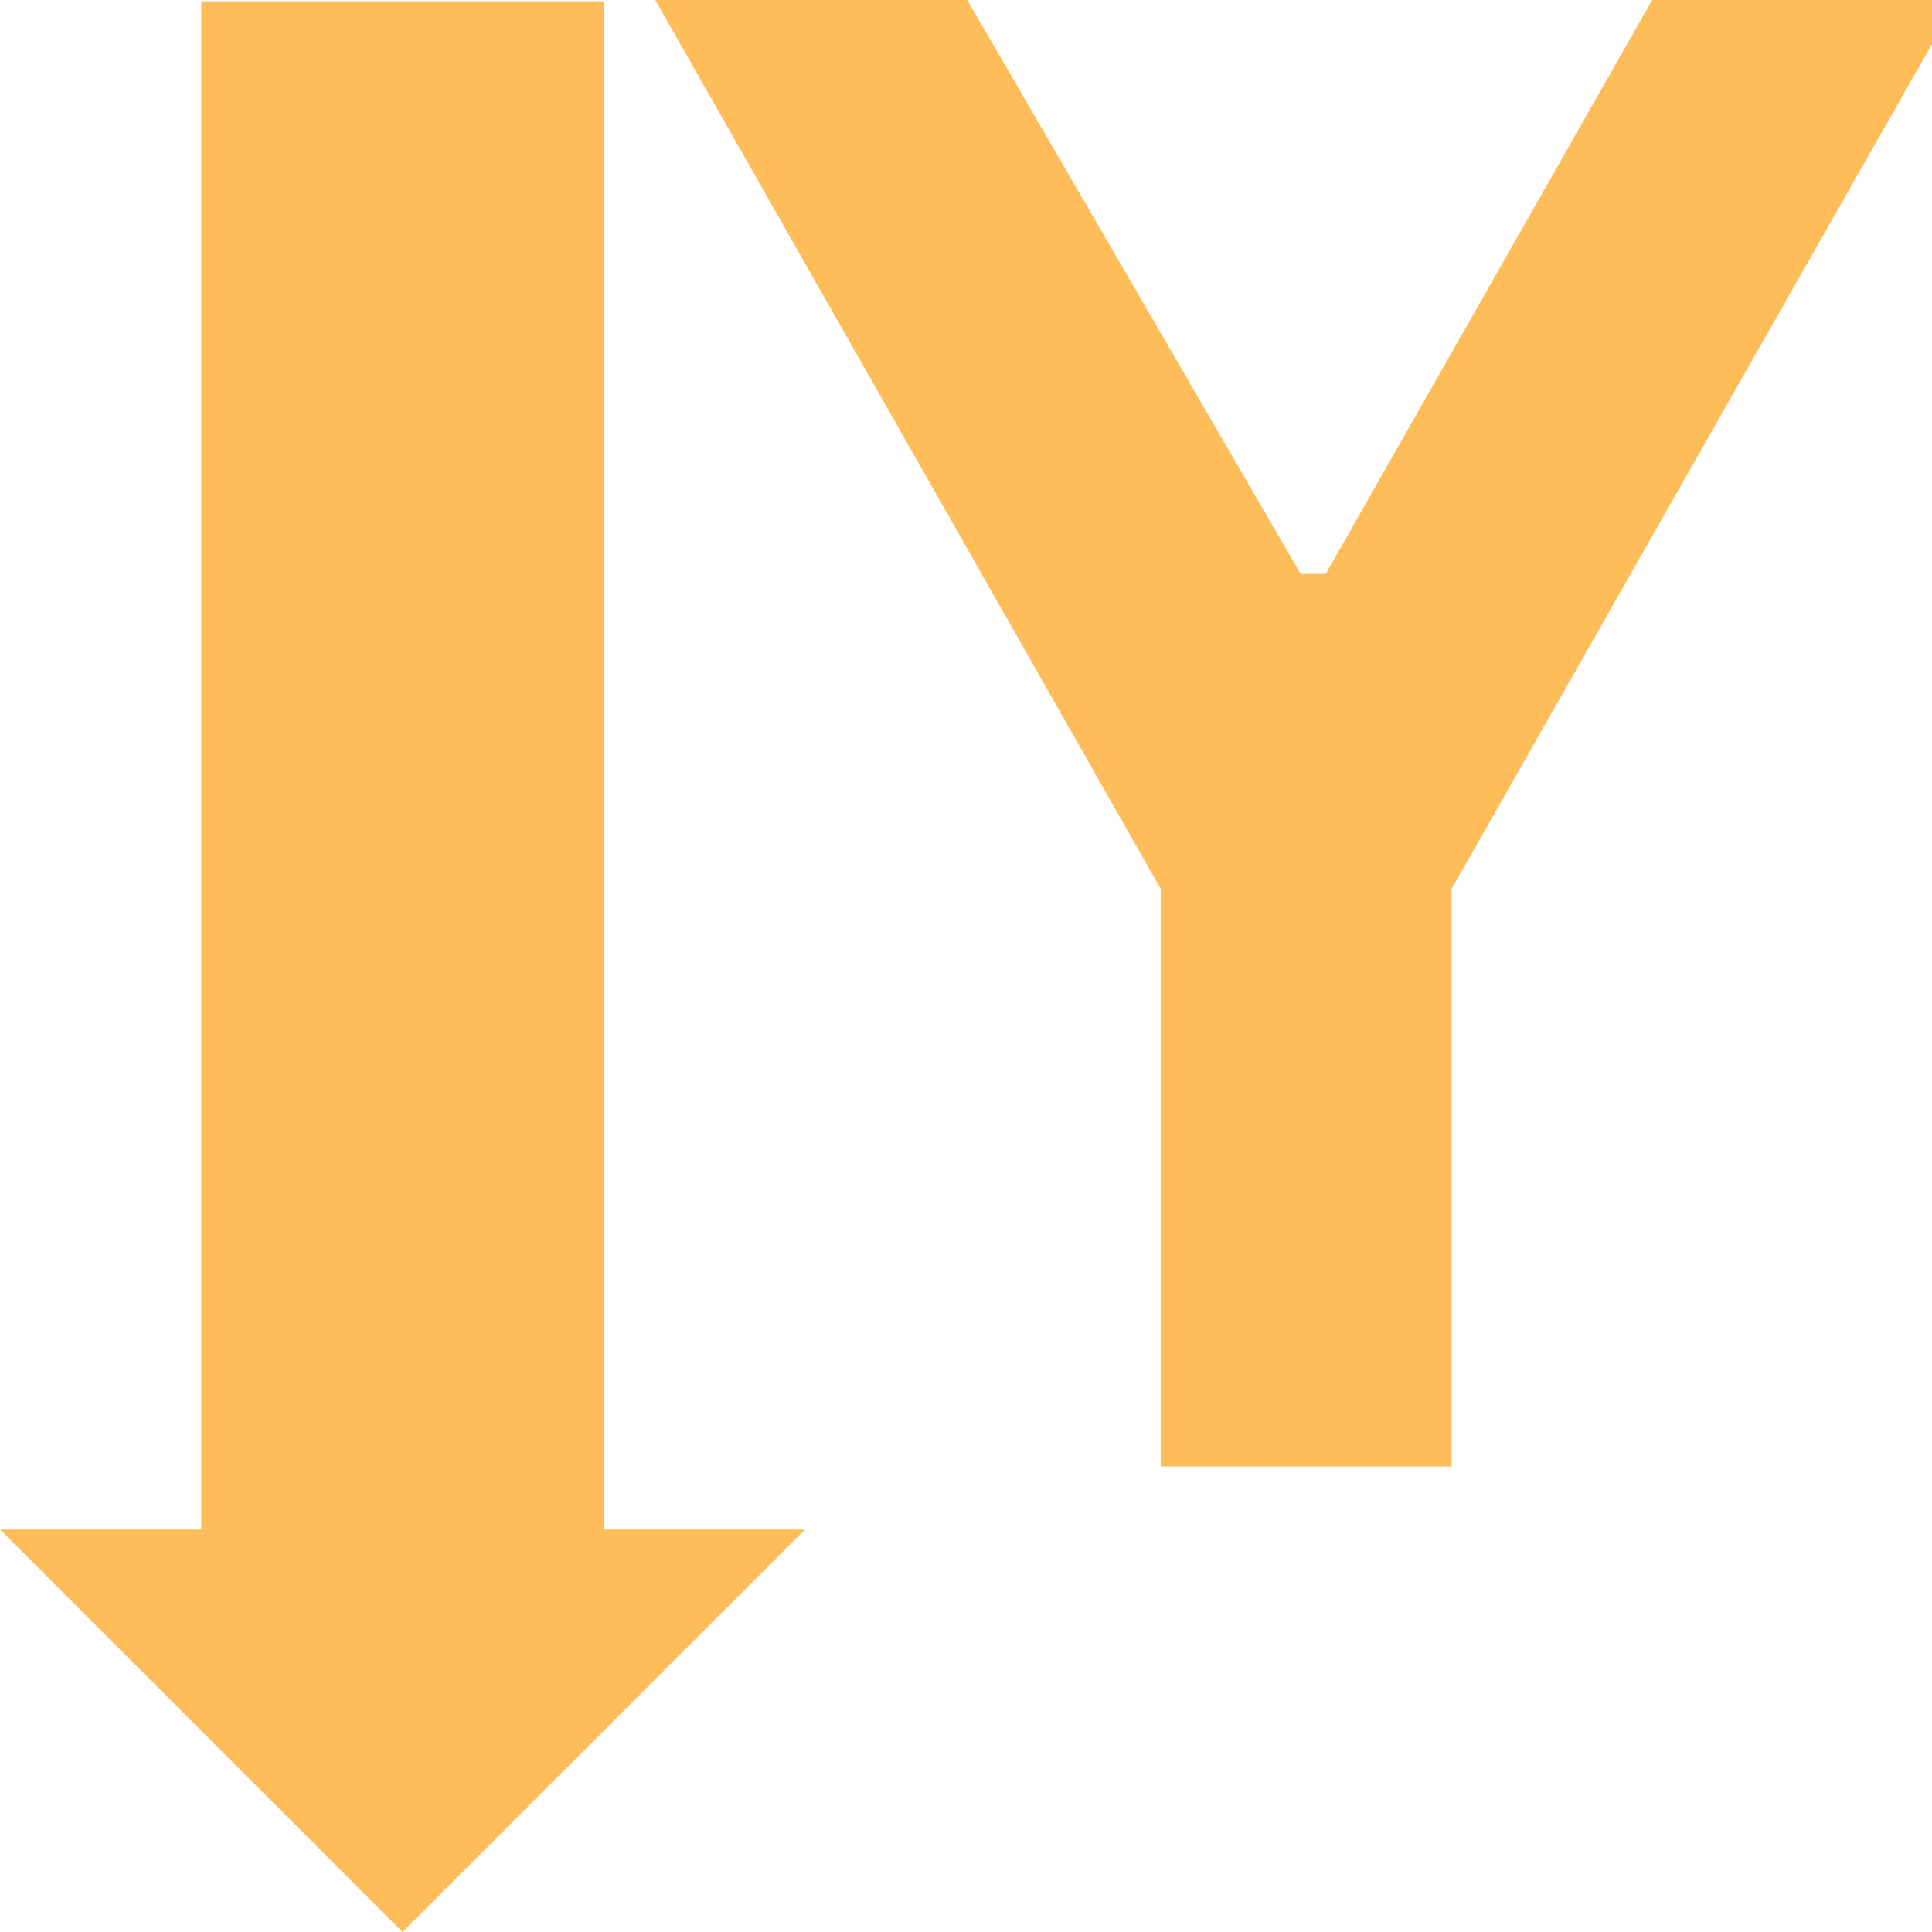
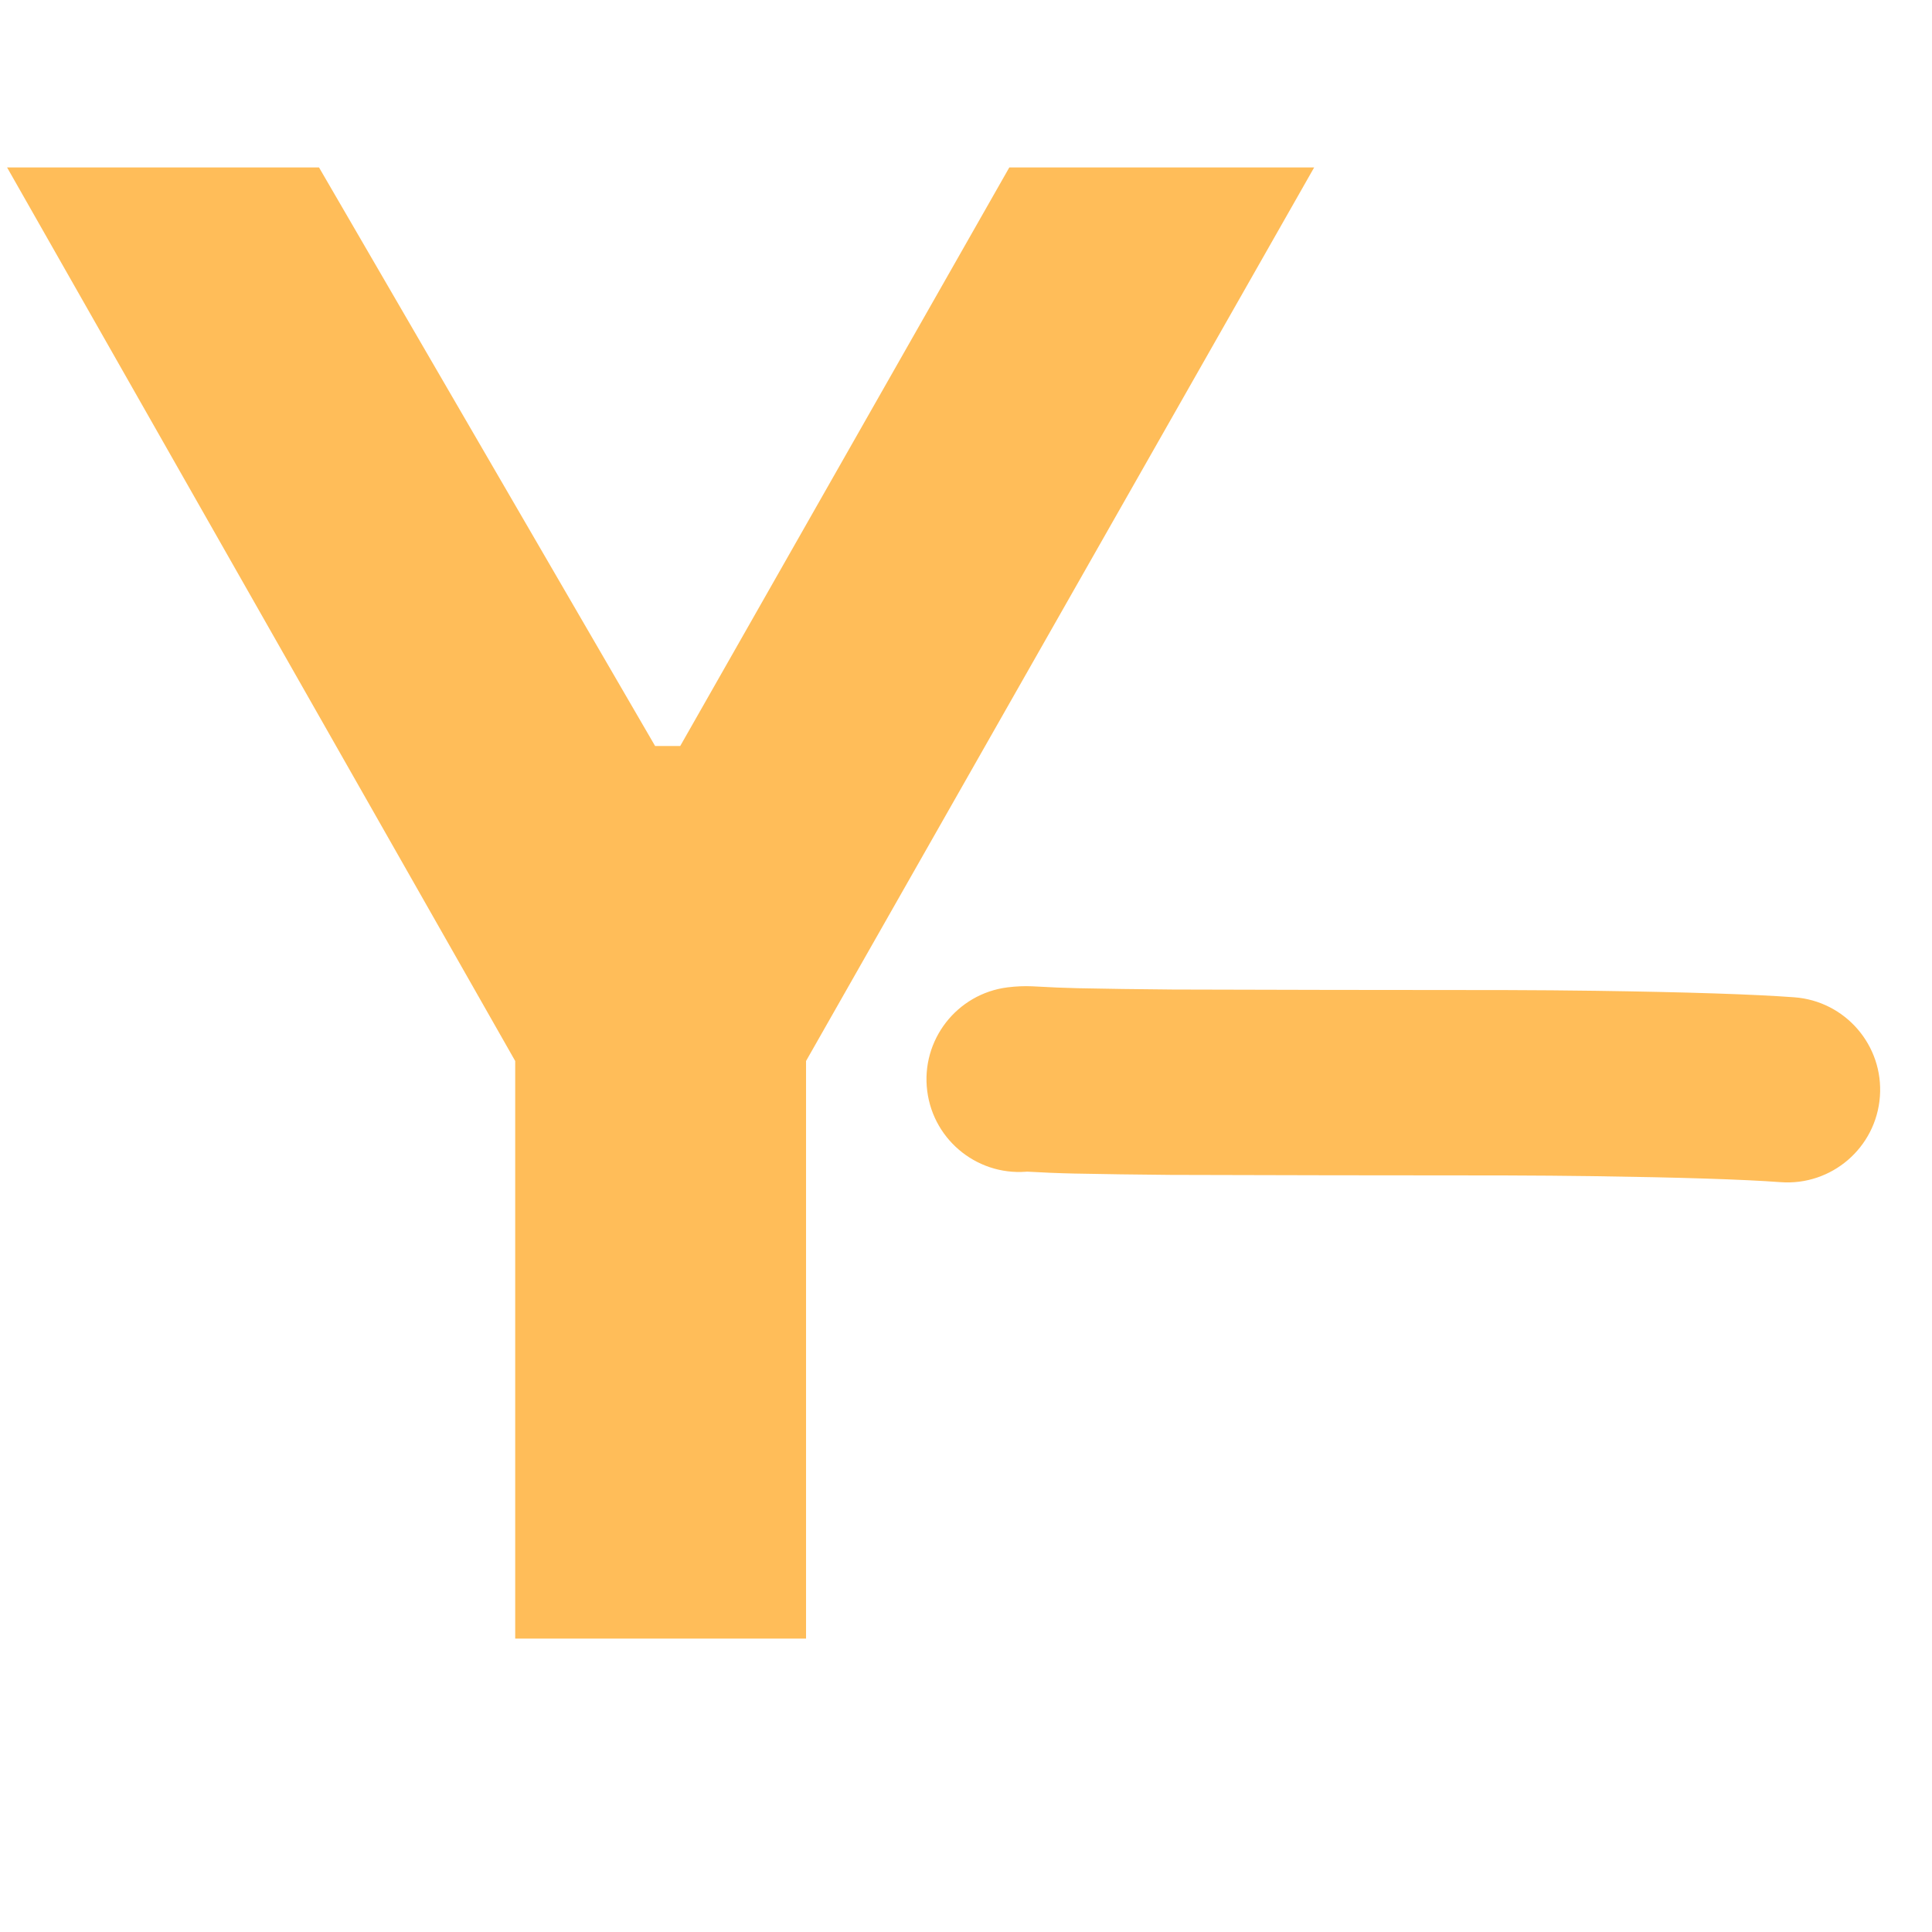
<svg xmlns="http://www.w3.org/2000/svg" width="500" zoomAndPan="magnify" viewBox="0 0 375 375" height="500" preserveAspectRatio="xMidYMid meet" version="1.0">
  <defs>
    <g />
-     <clipPath id="de4af86ee1">
-       <path d="M 0 0 L 156.246 0 L 156.246 375 L 0 375 Z M 0 0 " clip-rule="nonzero" />
-     </clipPath>
-     <clipPath id="f8cfb70c87">
-       <path d="M 78.121 375 L 156.246 296.875 L 117.184 296.875 L 117.184 0 L 39.062 0 L 39.062 296.875 L 0 296.875 Z M 78.121 375 " clip-rule="nonzero" />
+     <clipPath id="54a1f406a9">
+       <path d="M 179 191.355 L 365 191.355 L 365 230 L 179 230 Z M 179 191.355 " clip-rule="nonzero" />
    </clipPath>
  </defs>
-   <g clip-path="url(#de4af86ee1)">
-     <g clip-path="url(#f8cfb70c87)">
-       <path fill="#ffbd59" d="M 156.246 375 L 0 375 L 0 0.254 L 156.246 0.254 Z M 156.246 375 " fill-opacity="1" fill-rule="nonzero" />
-     </g>
-   </g>
  <g fill="#ffbd59" fill-opacity="1">
-     <g transform="translate(125.2951, 284.6403)">
+     <g transform="translate(0.0000045, 318.0487)">
      <g>
        <path d="M 156.453 0 L 100 0 L 100 -112.109 L 1.375 -285.547 L 61.922 -285.547 L 127.156 -173.25 L 132.031 -173.25 L 195.906 -285.547 L 255.078 -285.547 L 156.453 -112.109 Z M 156.453 0 " />
      </g>
    </g>
  </g>
+   <g clip-path="url(#54a1f406a9)">
+     <path fill="#ffbd59" d="M 195.562 191.645 C 197.191 191.441 198.793 191.371 200.375 191.441 C 200.445 191.445 200.52 191.449 200.594 191.453 C 203.844 191.641 206.73 191.758 209.254 191.812 L 209.25 191.812 C 214.695 191.926 220.801 192.012 227.566 192.066 L 227.473 192.066 C 246.59 192.129 268.152 192.164 292.16 192.172 L 292.211 192.172 C 298.395 192.191 304.184 192.238 309.57 192.312 C 327.473 192.566 340.375 192.988 348.281 193.574 C 358.188 194.312 365.625 202.941 364.887 212.848 C 364.152 222.758 355.52 230.191 345.613 229.457 C 338.426 228.922 326.242 228.531 309.062 228.289 C 303.809 228.215 298.152 228.172 292.102 228.152 L 292.148 228.152 C 268.102 228.145 246.5 228.109 227.355 228.047 C 227.324 228.047 227.293 228.047 227.262 228.047 C 220.352 227.988 214.098 227.898 208.504 227.785 L 208.5 227.785 C 205.543 227.723 202.223 227.586 198.539 227.375 L 198.762 227.387 C 199.23 227.406 199.672 227.391 200.078 227.34 C 190.223 228.586 181.223 221.609 179.973 211.75 C 178.727 201.895 185.707 192.891 195.562 191.645 Z M 195.562 191.645 " fill-opacity="1" fill-rule="nonzero" />
+   </g>
</svg>
